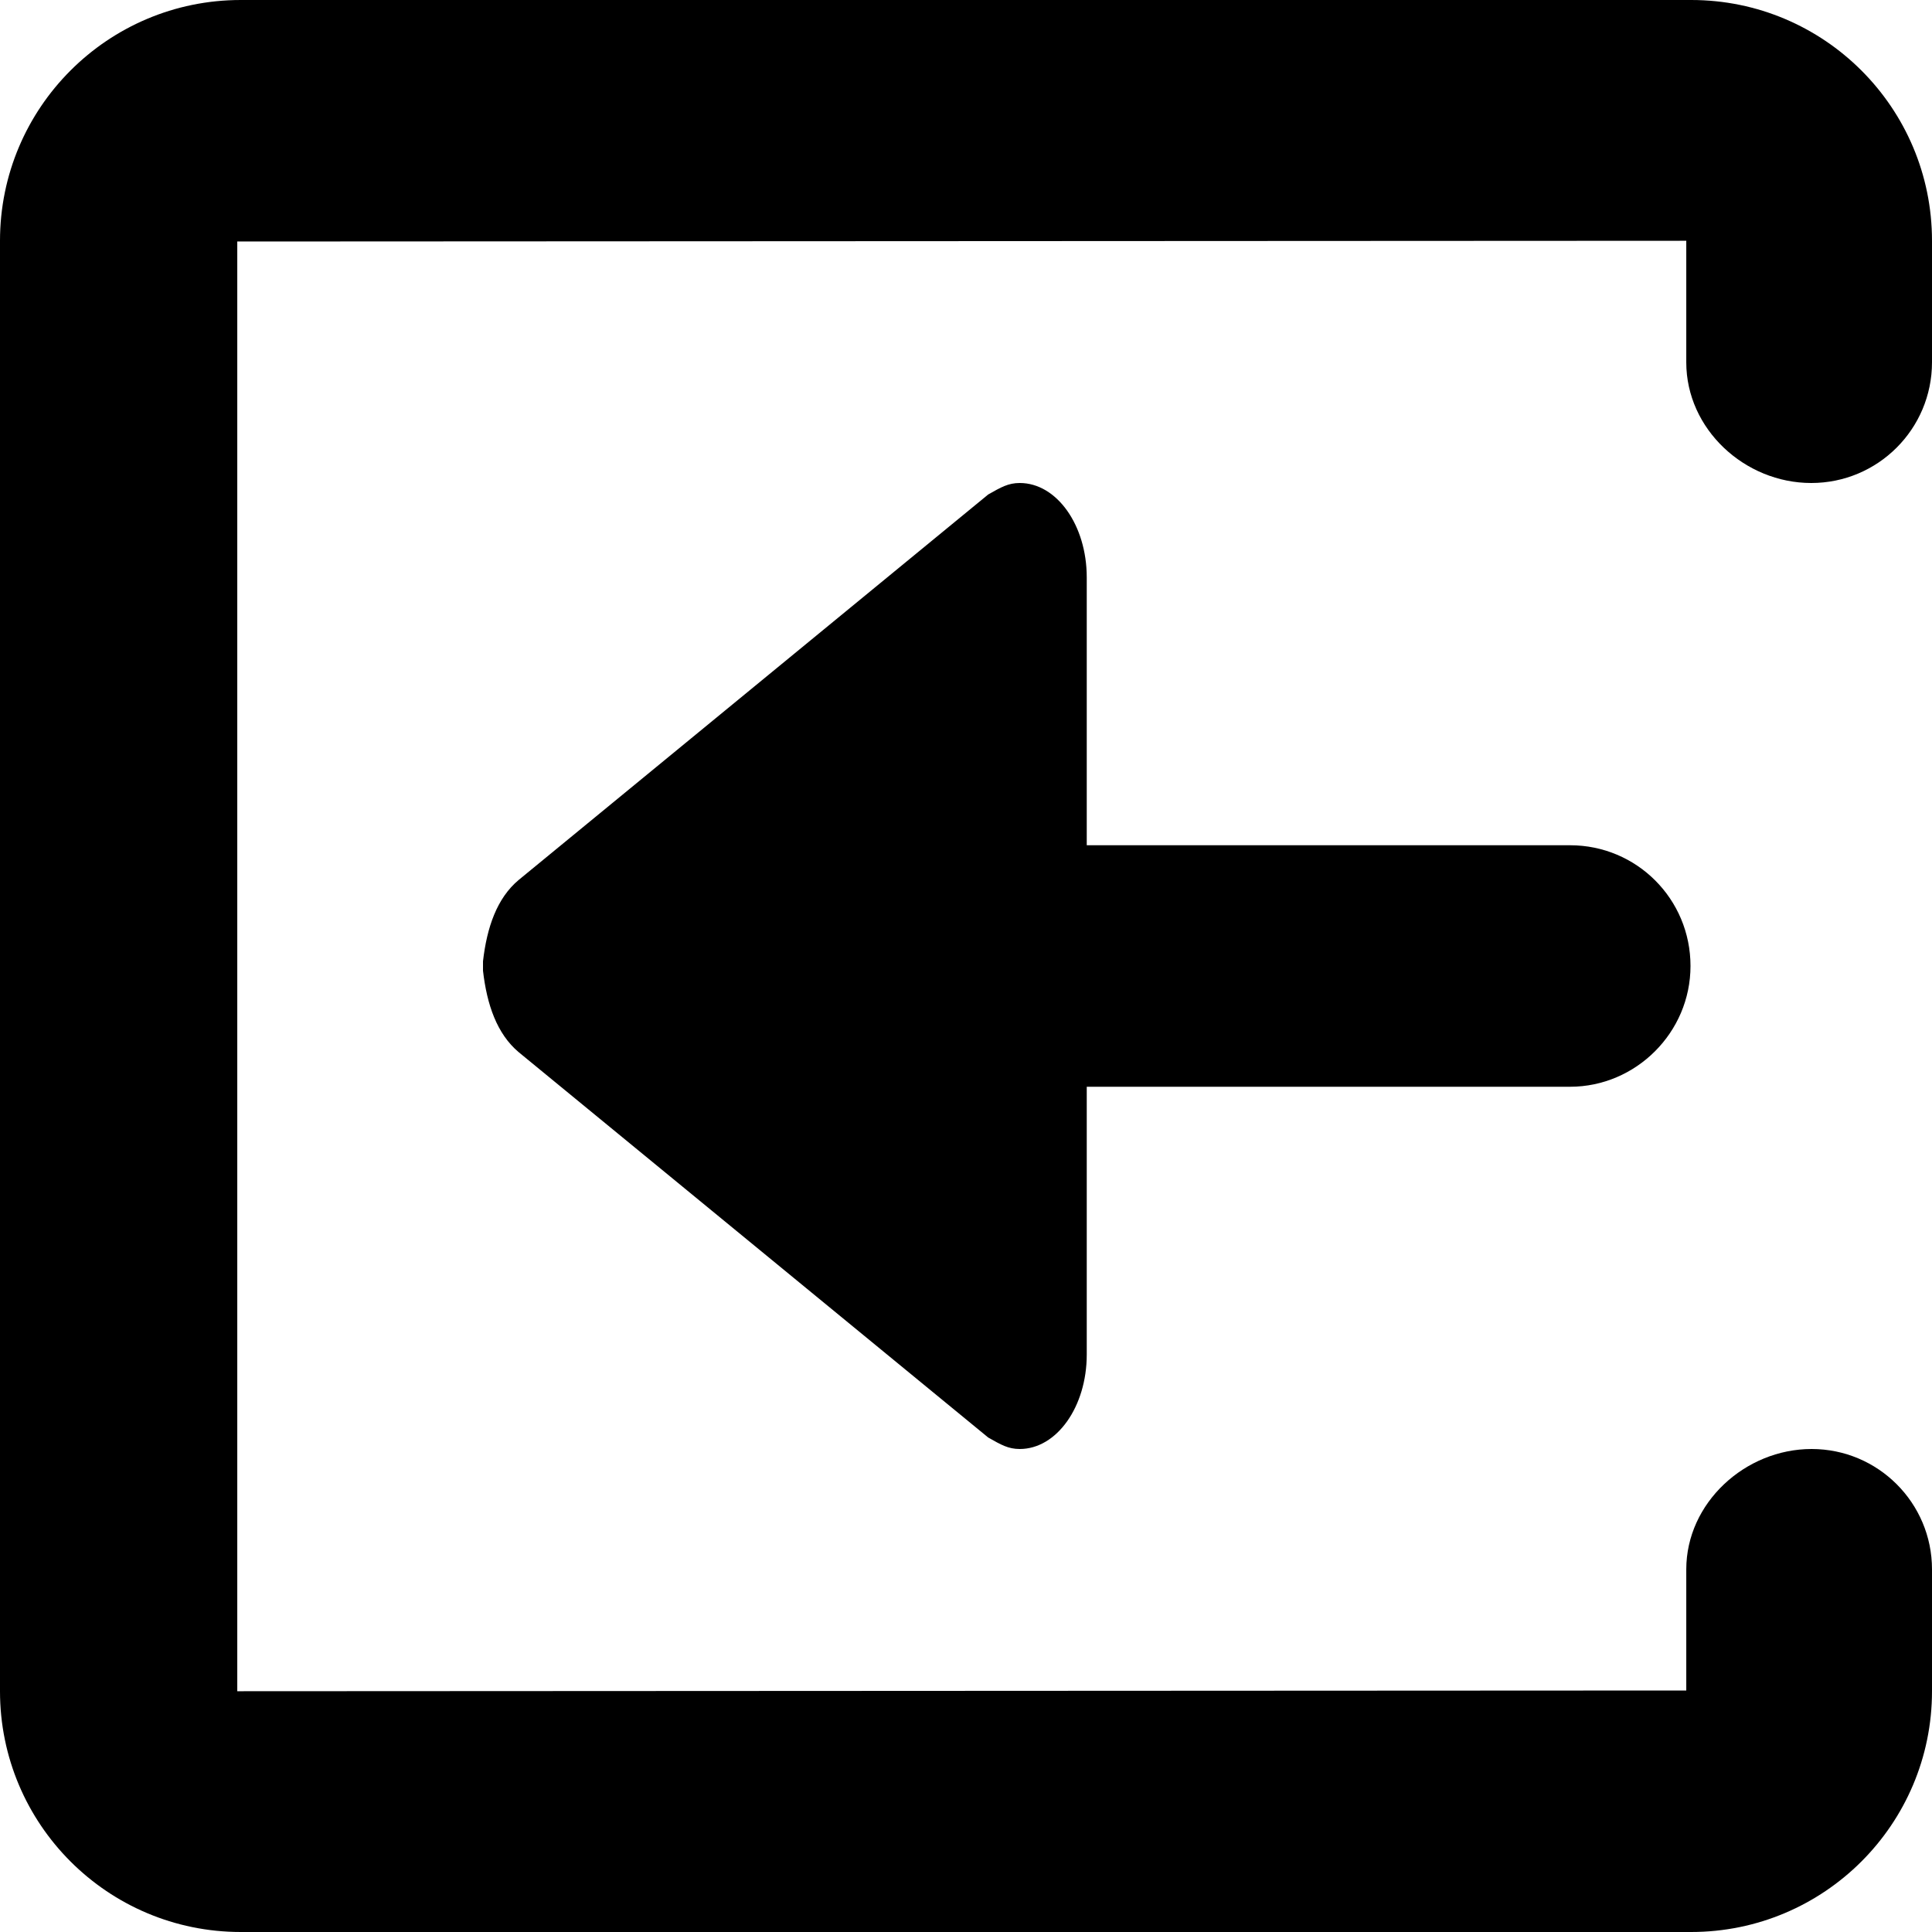
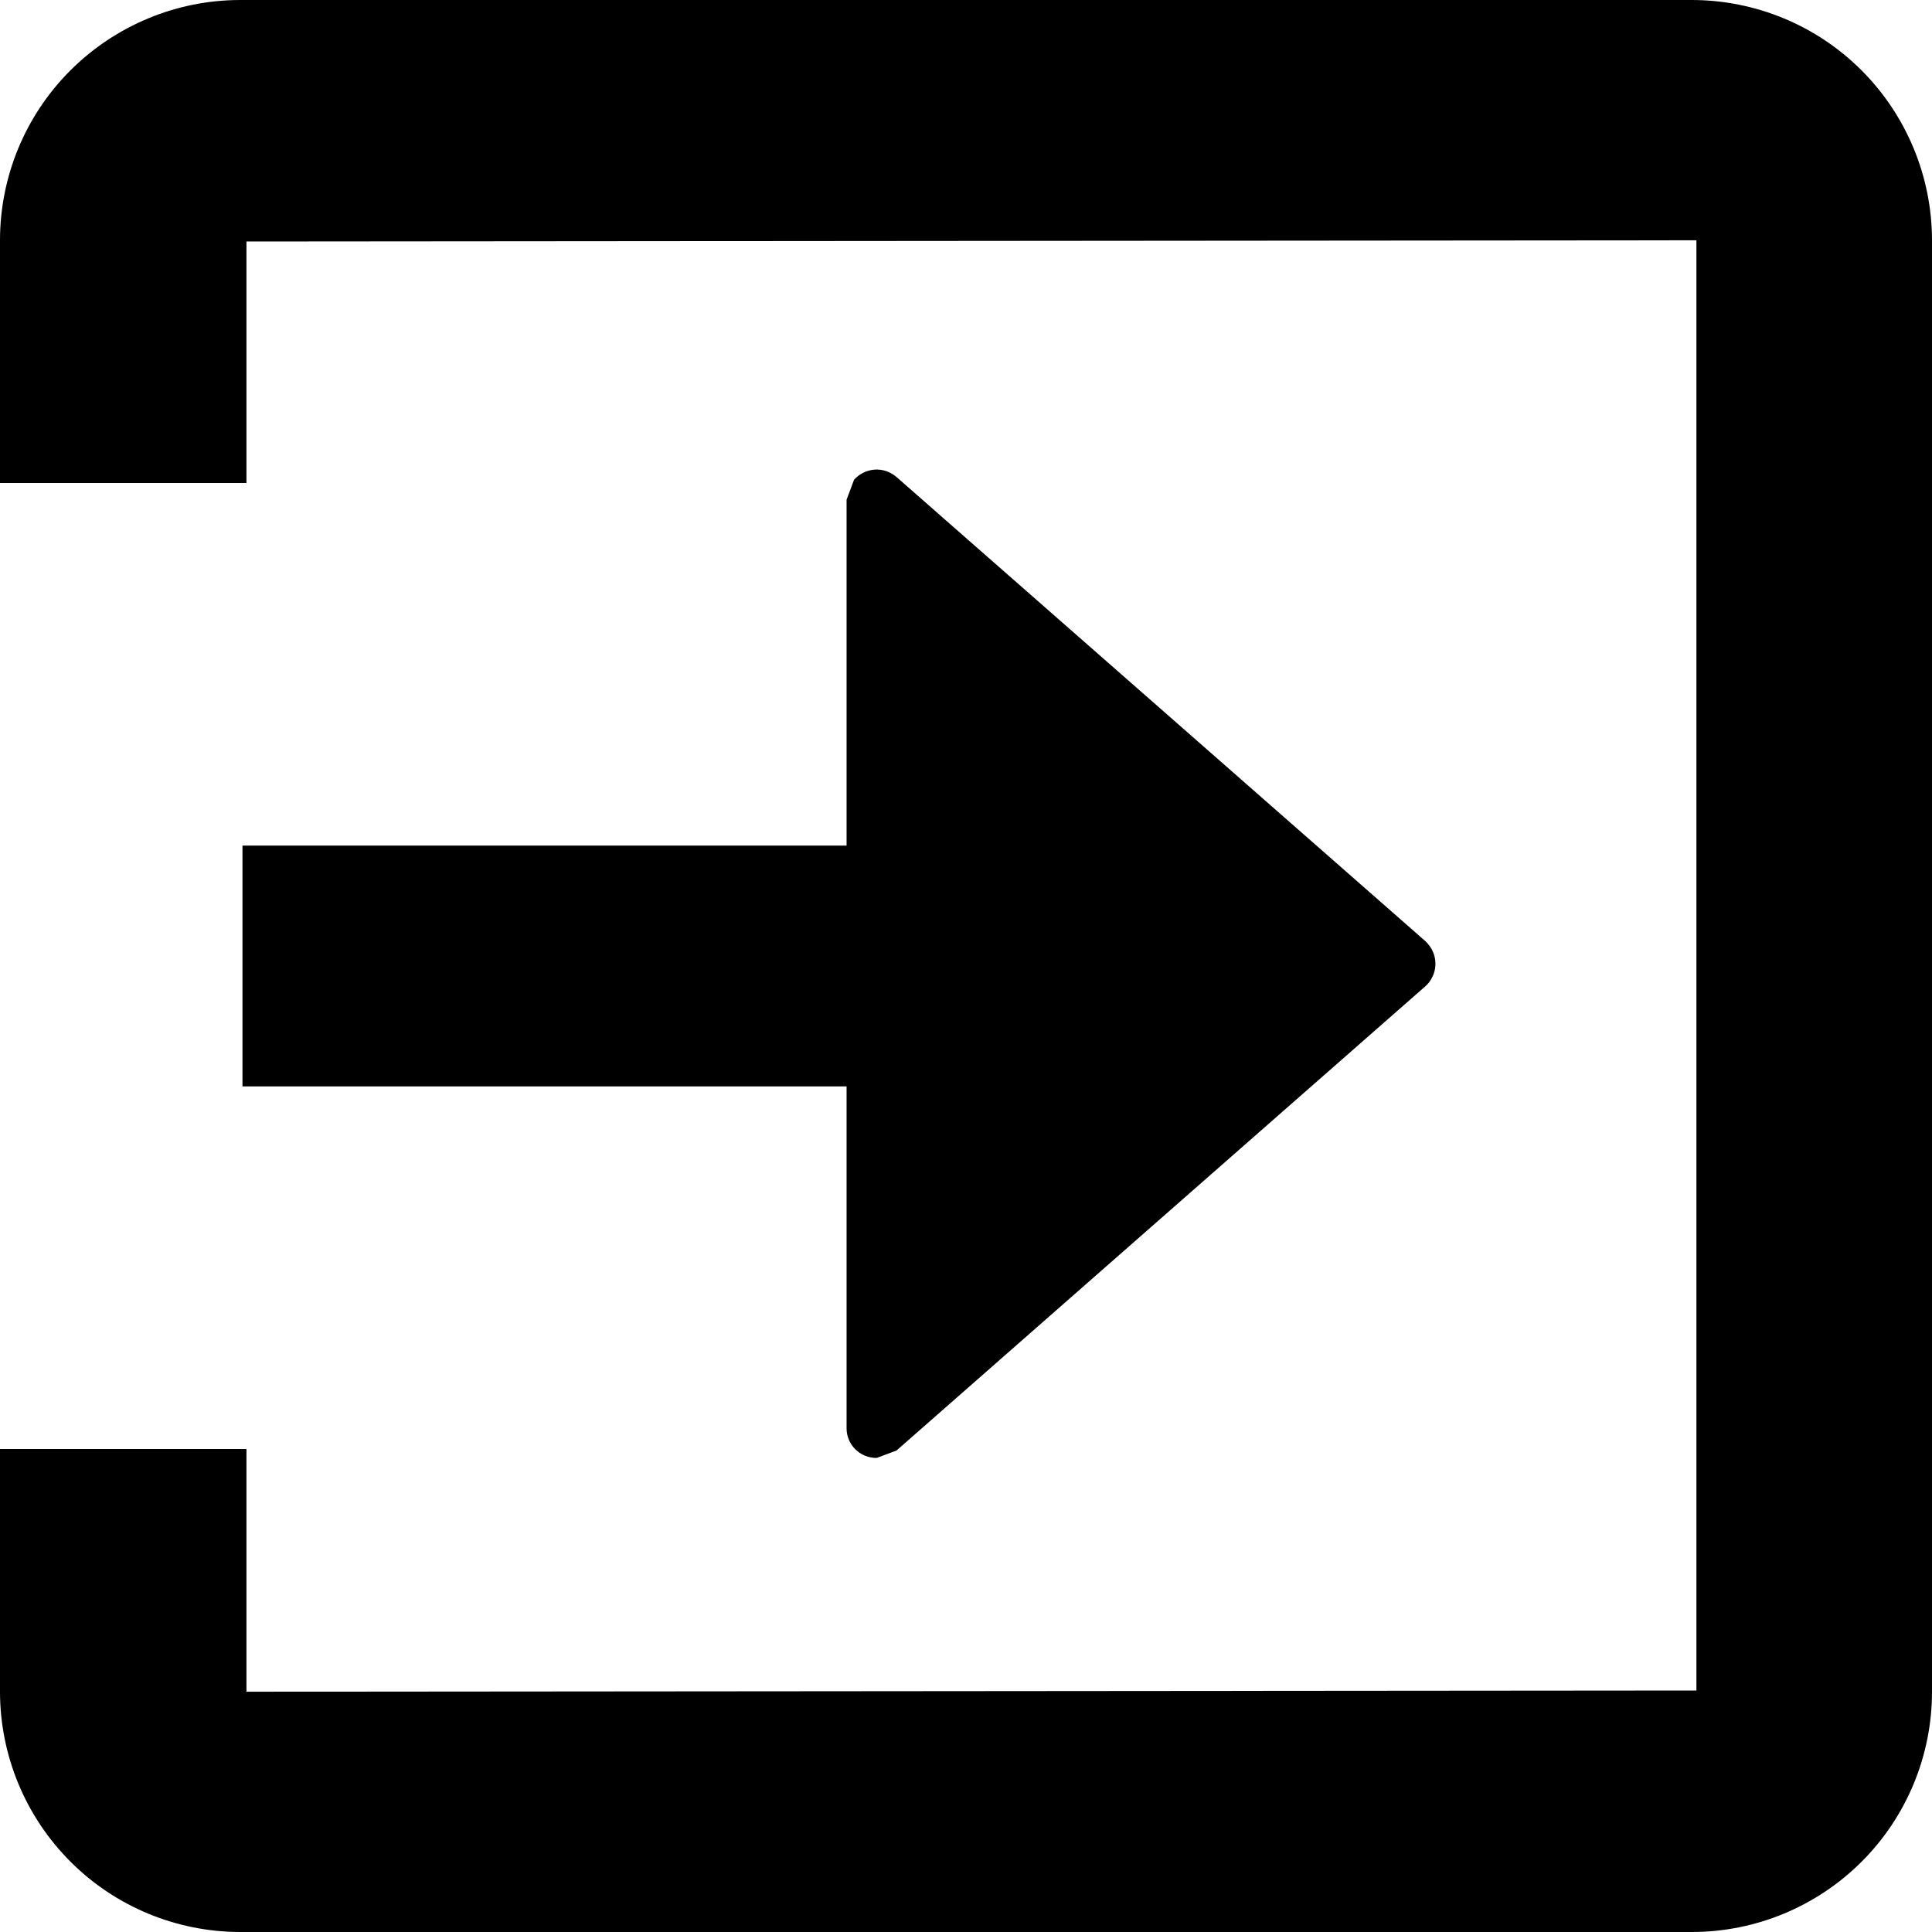
<svg xmlns="http://www.w3.org/2000/svg" id="icon-logout" viewBox="0 0 16 16">
-   <path d="M14.006 0C15.107 0 16 .893 16 1.994V3c0 .553-.448 1-1 1s-1.035-.447-1.035-.999V1.994L1.965 2v12.006l12-.006v-1.003c0-.55.487-.997 1.038-.997.55 0 .997.446.997.997v1.009C16 15.107 15.107 16 14.005 16H1.994C.892 16 0 15.107 0 14.006V1.994C0 .893.892 0 1.994 0h12.012zM8.184 4.095C8.29 4.035 8.35 4 8.445 4c.307 0 .555.35.555.782V7h4.003c.55 0 .997.444.997 1 0 .552-.454 1-.997 1H9v2.218c0 .432-.249.782-.555.782-.095 0-.155-.035-.261-.095L4.296 8.714c-.181-.152-.264-.395-.296-.675v-.078c.032-.28.115-.523.296-.674l3.888-3.192z" fill-rule="evenodd" />
+   <path d="M14.009 0c.528-0 1.034.209 1.407.582.373.373.583.879.584 1.406V14.01c0 .528-.209 1.034-.582 1.407-.373.373-.879.583-1.407.583H1.991c-.528 0-1.034-.209-1.407-.582S.001 14.54 0 14.012V12h2.041v2.01L14.049 14V1.99L2.041 2v2H0V1.99c-0-.527.209-1.033.582-1.406.373-.373.878-.583 1.405-.584H14.009zM7.26 12.074c-.033 0-.065-.006-.095-.018-.03-.012-.058-.03-.081-.053-.023-.023-.042-.05-.054-.08-.013-.03-.019-.062-.019-.095V8.997h-5.003v-1.994h5.003v-2.865l.062-.165c.044-.049.105-.079.171-.084.066-.004.13.018.18.061l2.09 1.834 2.29 2.01.021.022c.022.025.038.053.049.084.011.031.015.064.013.097-.002.033-.01.065-.025.094-.014.03-.034.056-.059.078L9.513 10.179l-2.089 1.834-.164.061z" fill-rule="nonzero" />
</svg>
